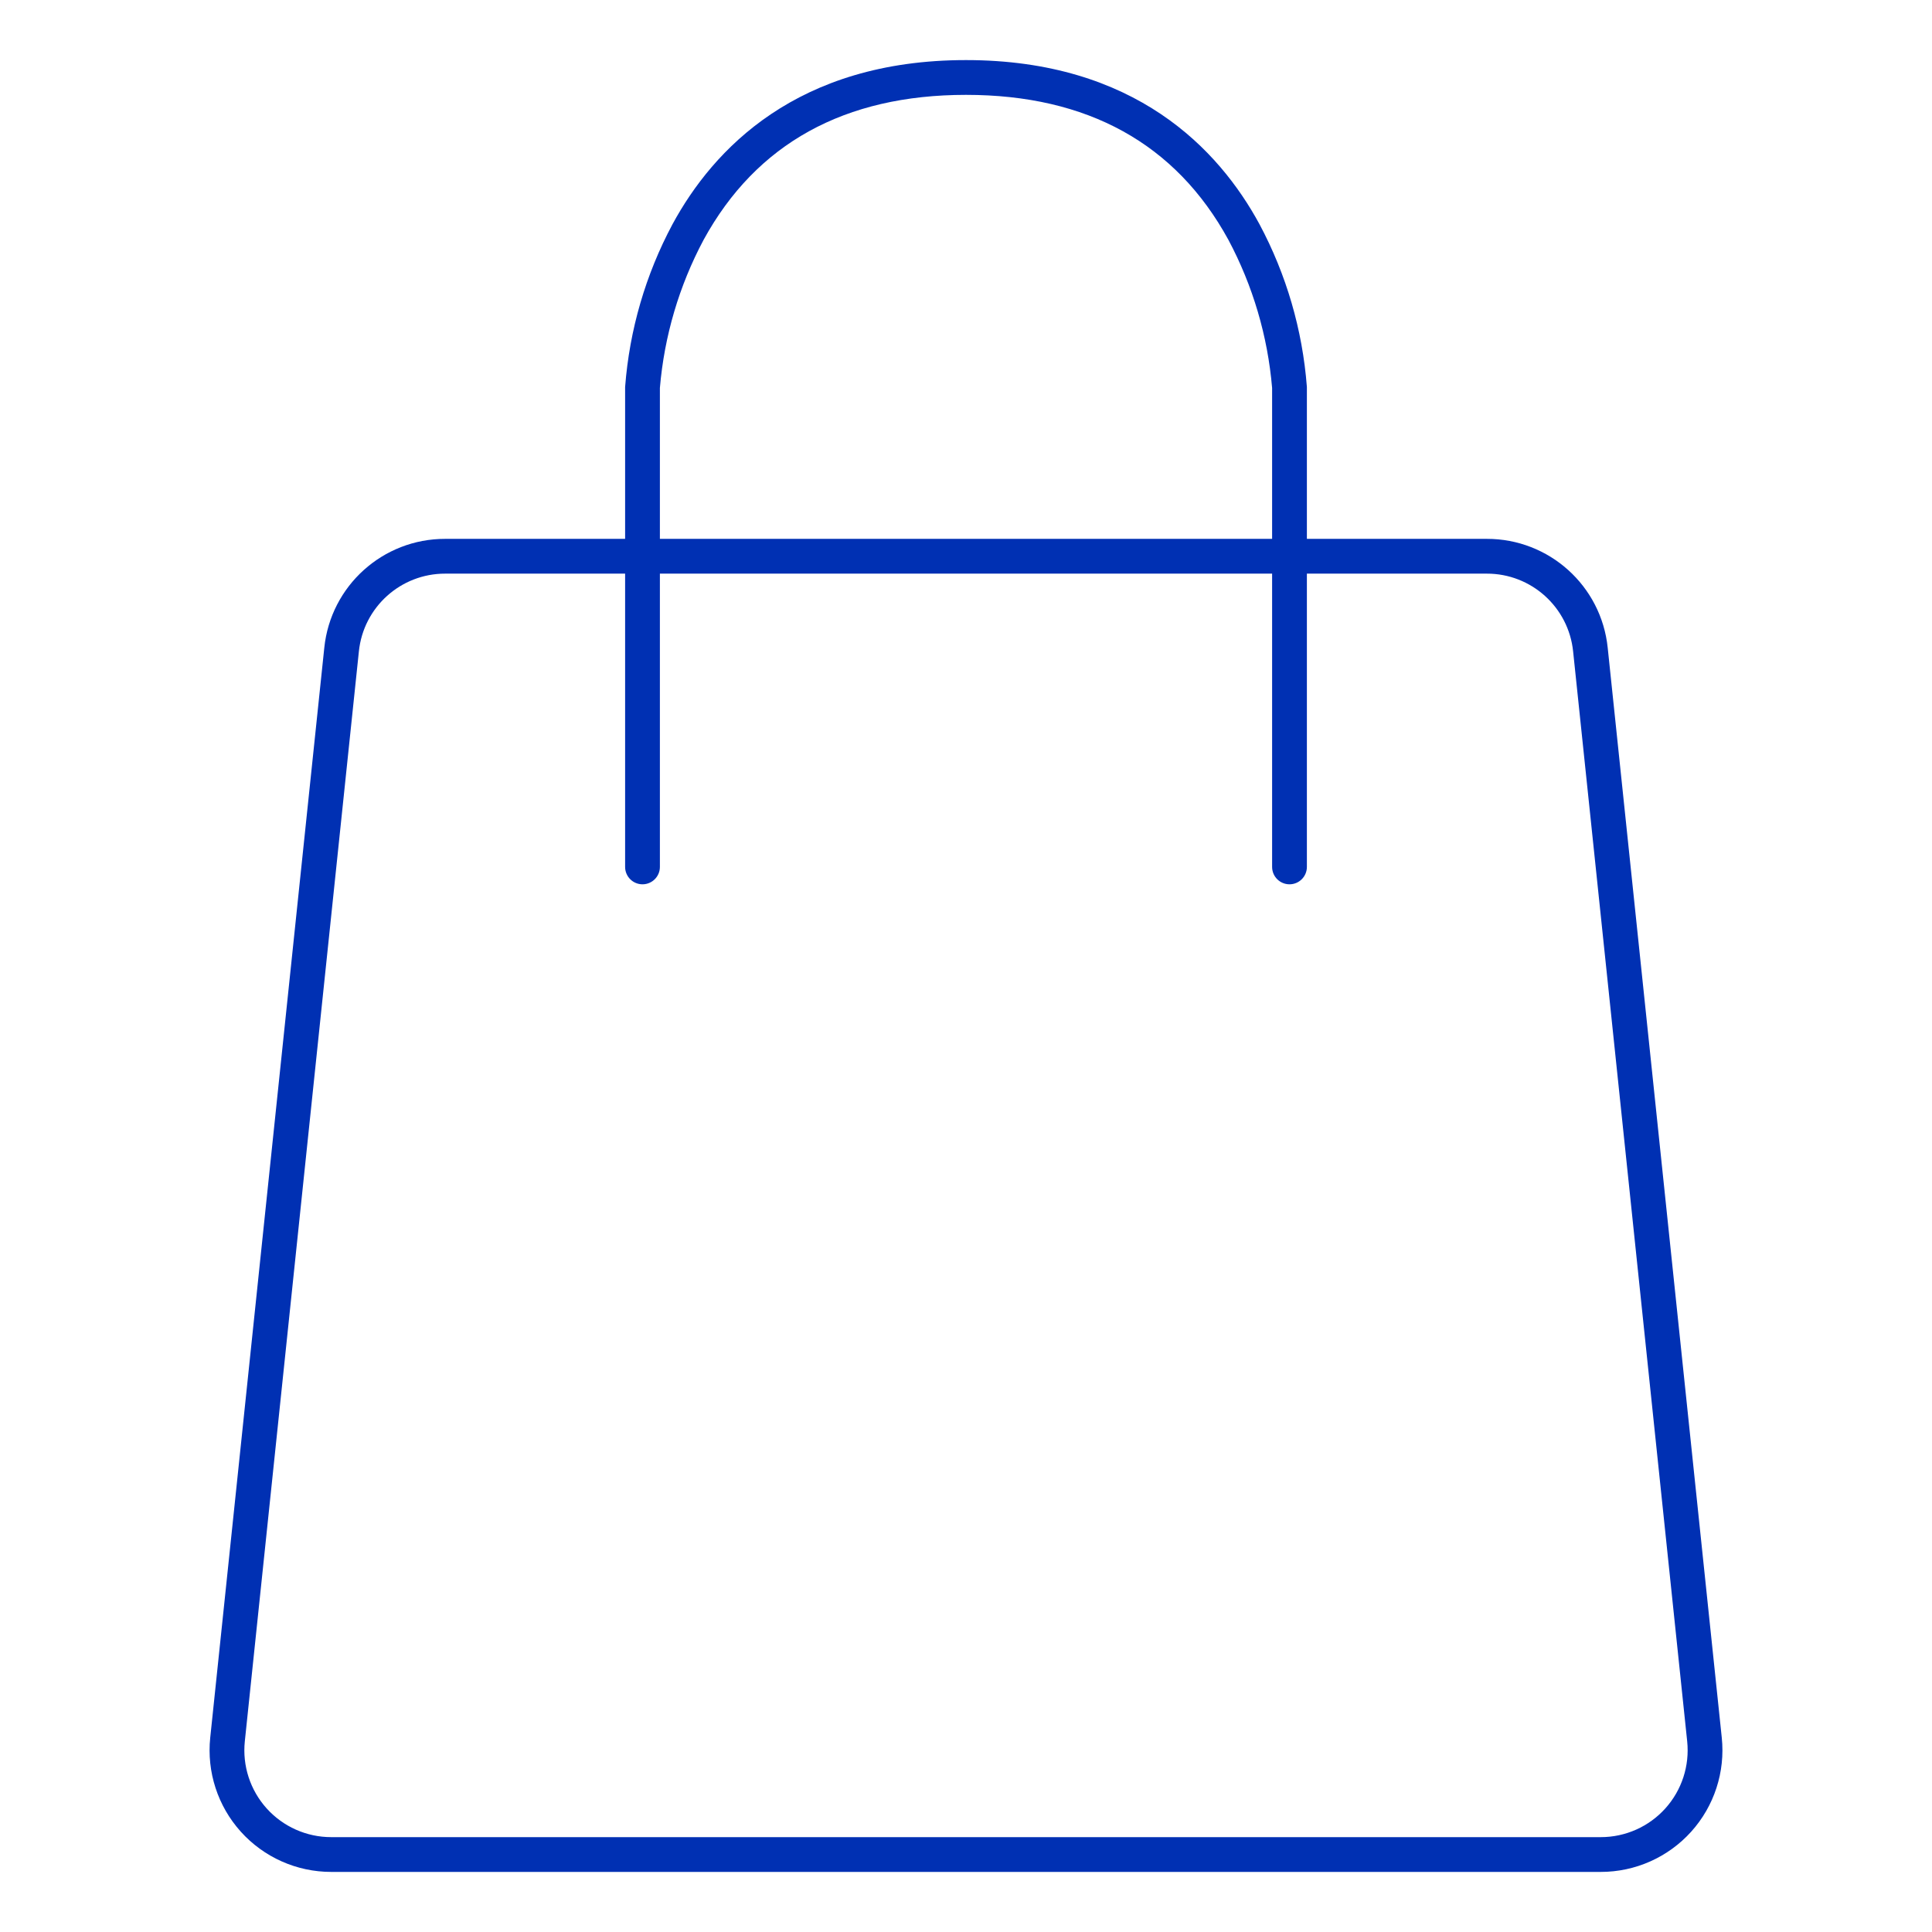
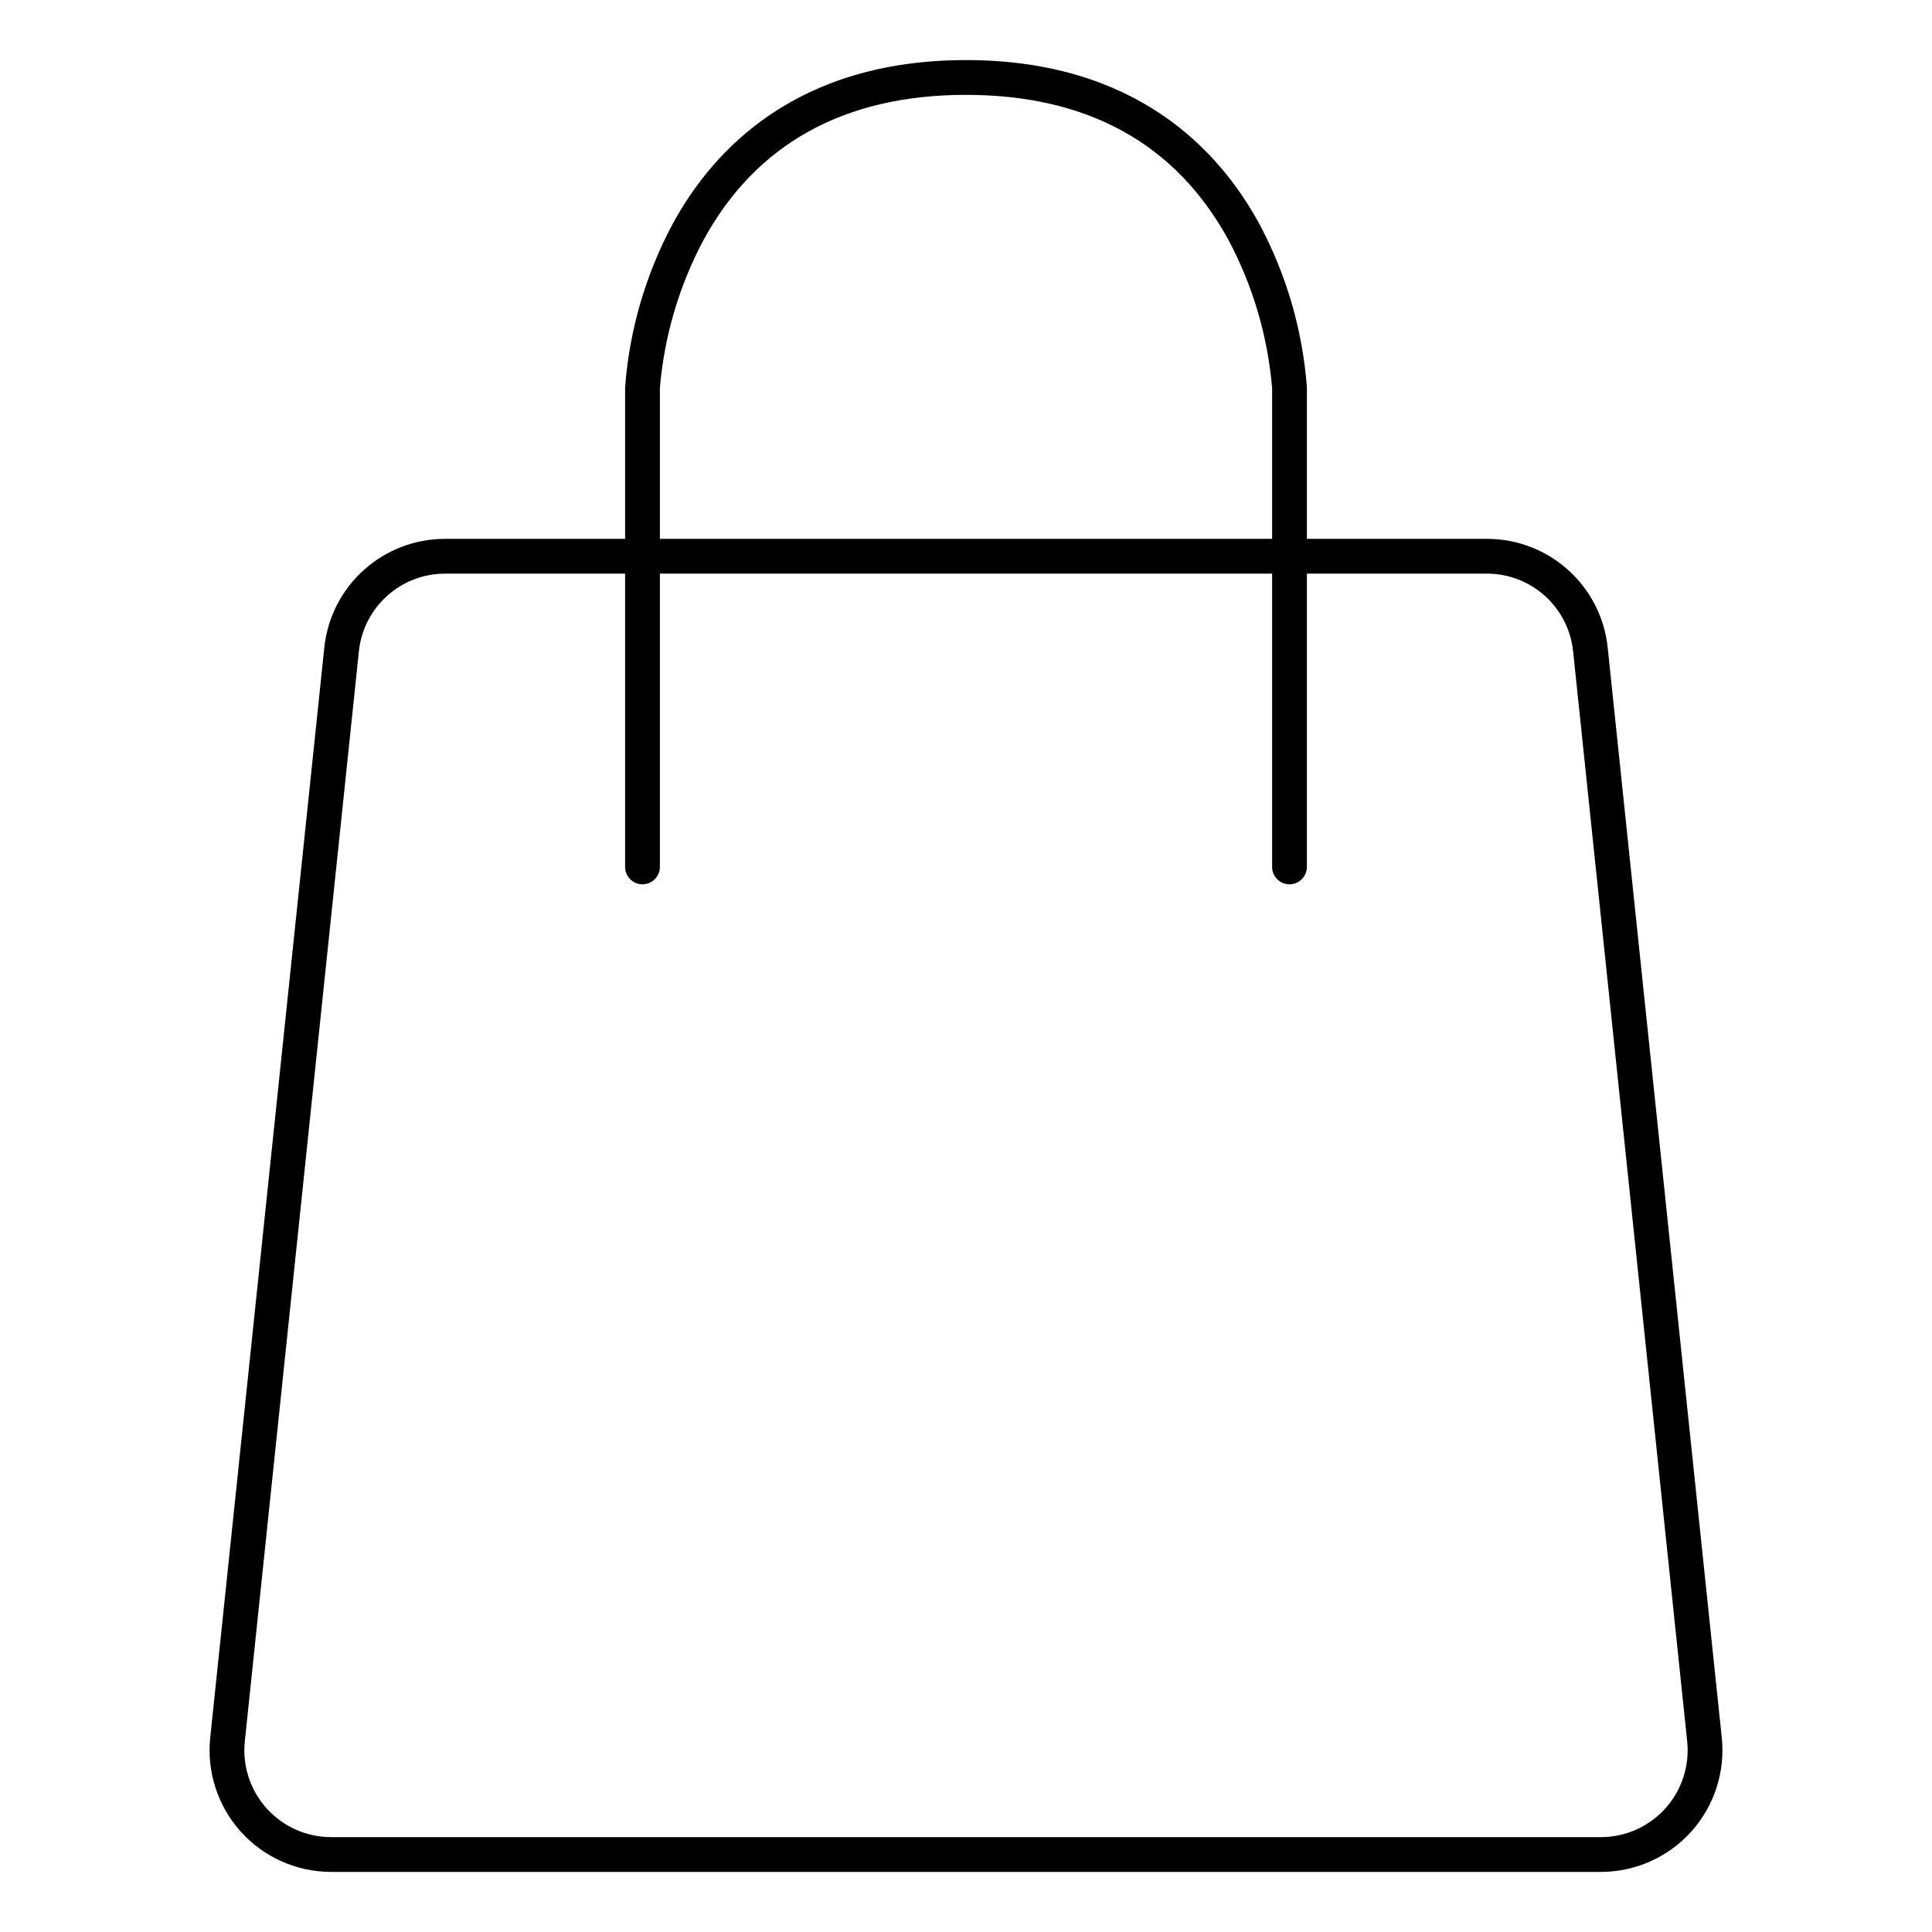
<svg xmlns="http://www.w3.org/2000/svg" viewBox="0 0 500 500">
-   <defs>
-     <style>
-       .b536b72e-e0fa-4286-8604-75adf1debdc9 {
-         fill: #0030b3;
-       }
-     </style>
-   </defs>
  <g id="e0cff20c-35ab-41d5-ab96-d52905541594" data-name="E-Commerce">
    <g>
      <path class="b536b72e-e0fa-4286-8604-75adf1debdc9" d="M414.292,484.45H85.708a31.47,31.47,0,0,1-31.3-34.747L83.926,167.651a31.4,31.4,0,0,1,31.3-28.194H384.774a31.4,31.4,0,0,1,31.3,28.194l29.518,282.052a31.47,31.47,0,0,1-31.3,34.747ZM115.226,148.457A22.42,22.42,0,0,0,92.877,168.589L63.359,450.641A22.472,22.472,0,0,0,85.708,475.45H414.292a22.472,22.472,0,0,0,22.349-24.81L407.123,168.589a22.42,22.42,0,0,0-22.349-20.132Z" />
      <path class="b536b72e-e0fa-4286-8604-75adf1debdc9" d="M333.721,228.857a4.5,4.5,0,0,1-4.5-4.5v-123.95a99.249,99.249,0,0,0-11.323-38.359C304.279,37.166,281.435,24.55,250,24.55S195.721,37.166,182.102,62.048a99.252,99.252,0,0,0-11.323,38.36V224.357a4.5,4.5,0,0,1-9,0V100.294c0-.062.001-.125.004-.188a106.497,106.497,0,0,1,12.262-42.08C184.558,38.648,206.269,15.55,250,15.55s65.442,23.099,75.955,42.477a106.497,106.497,0,0,1,12.262,42.08c.003.062.004.125.004.188V224.357A4.5,4.5,0,0,1,333.721,228.857Z" />
    </g>
  </g>
</svg>
